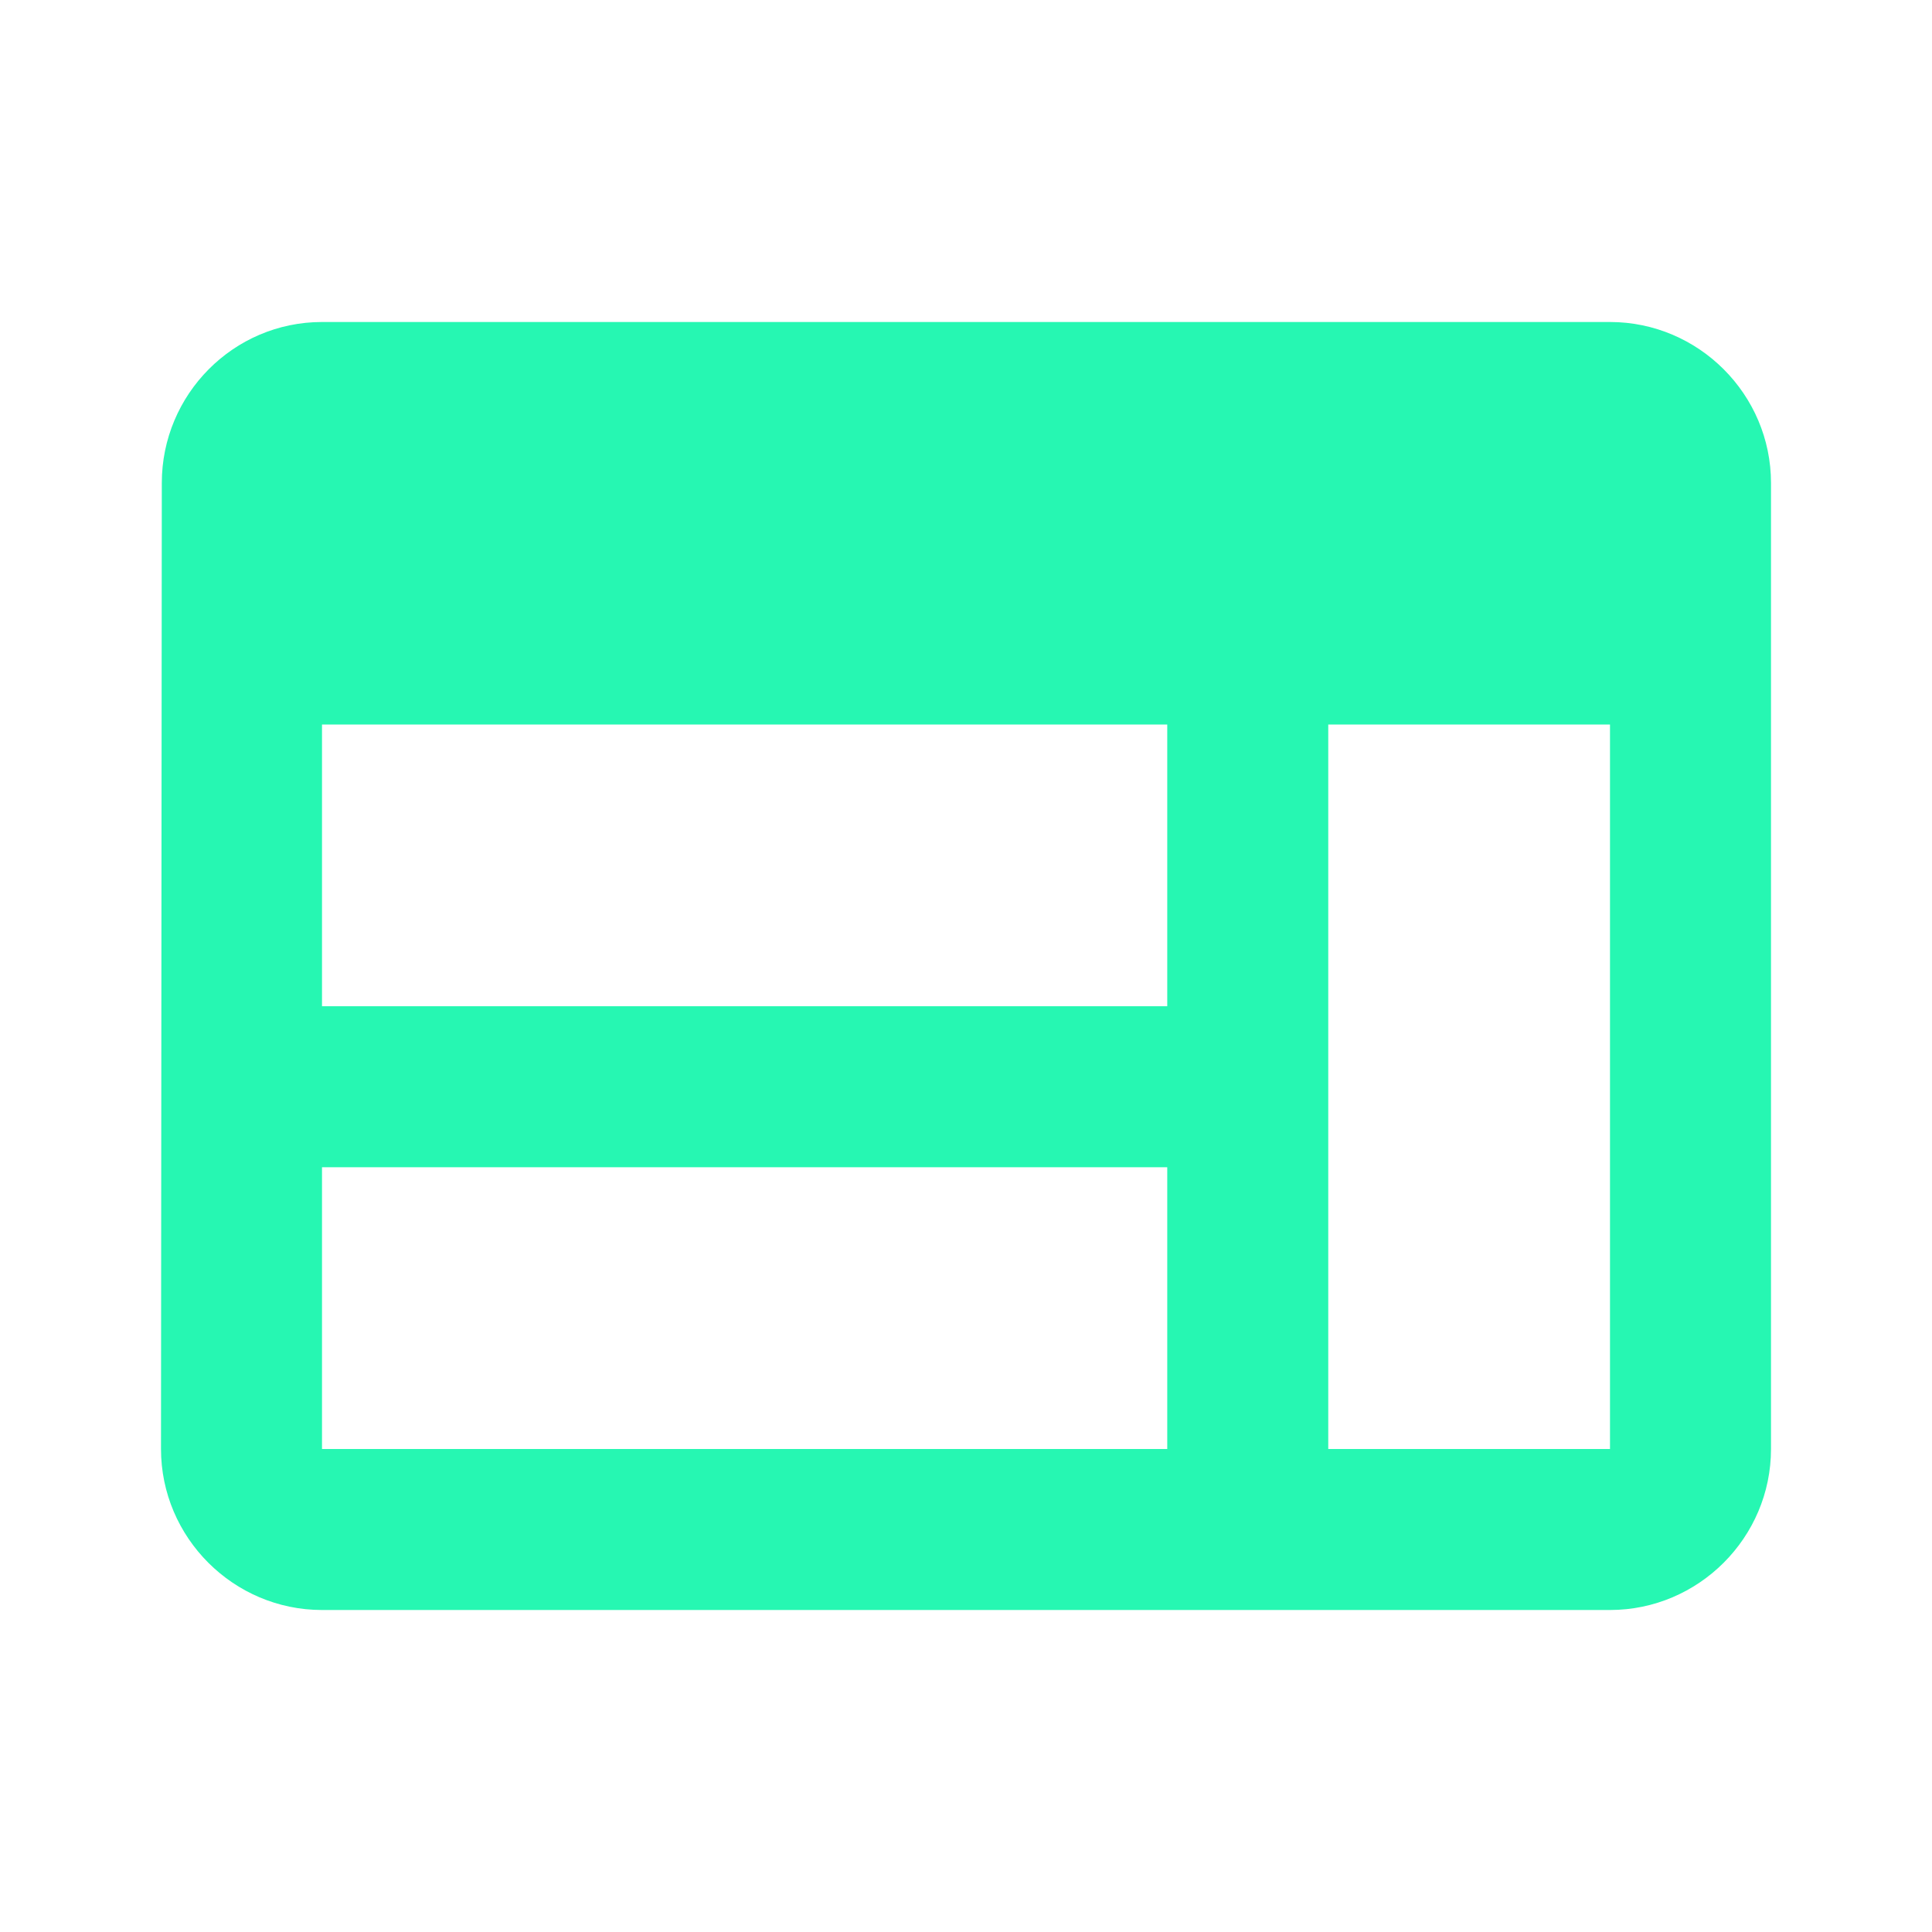
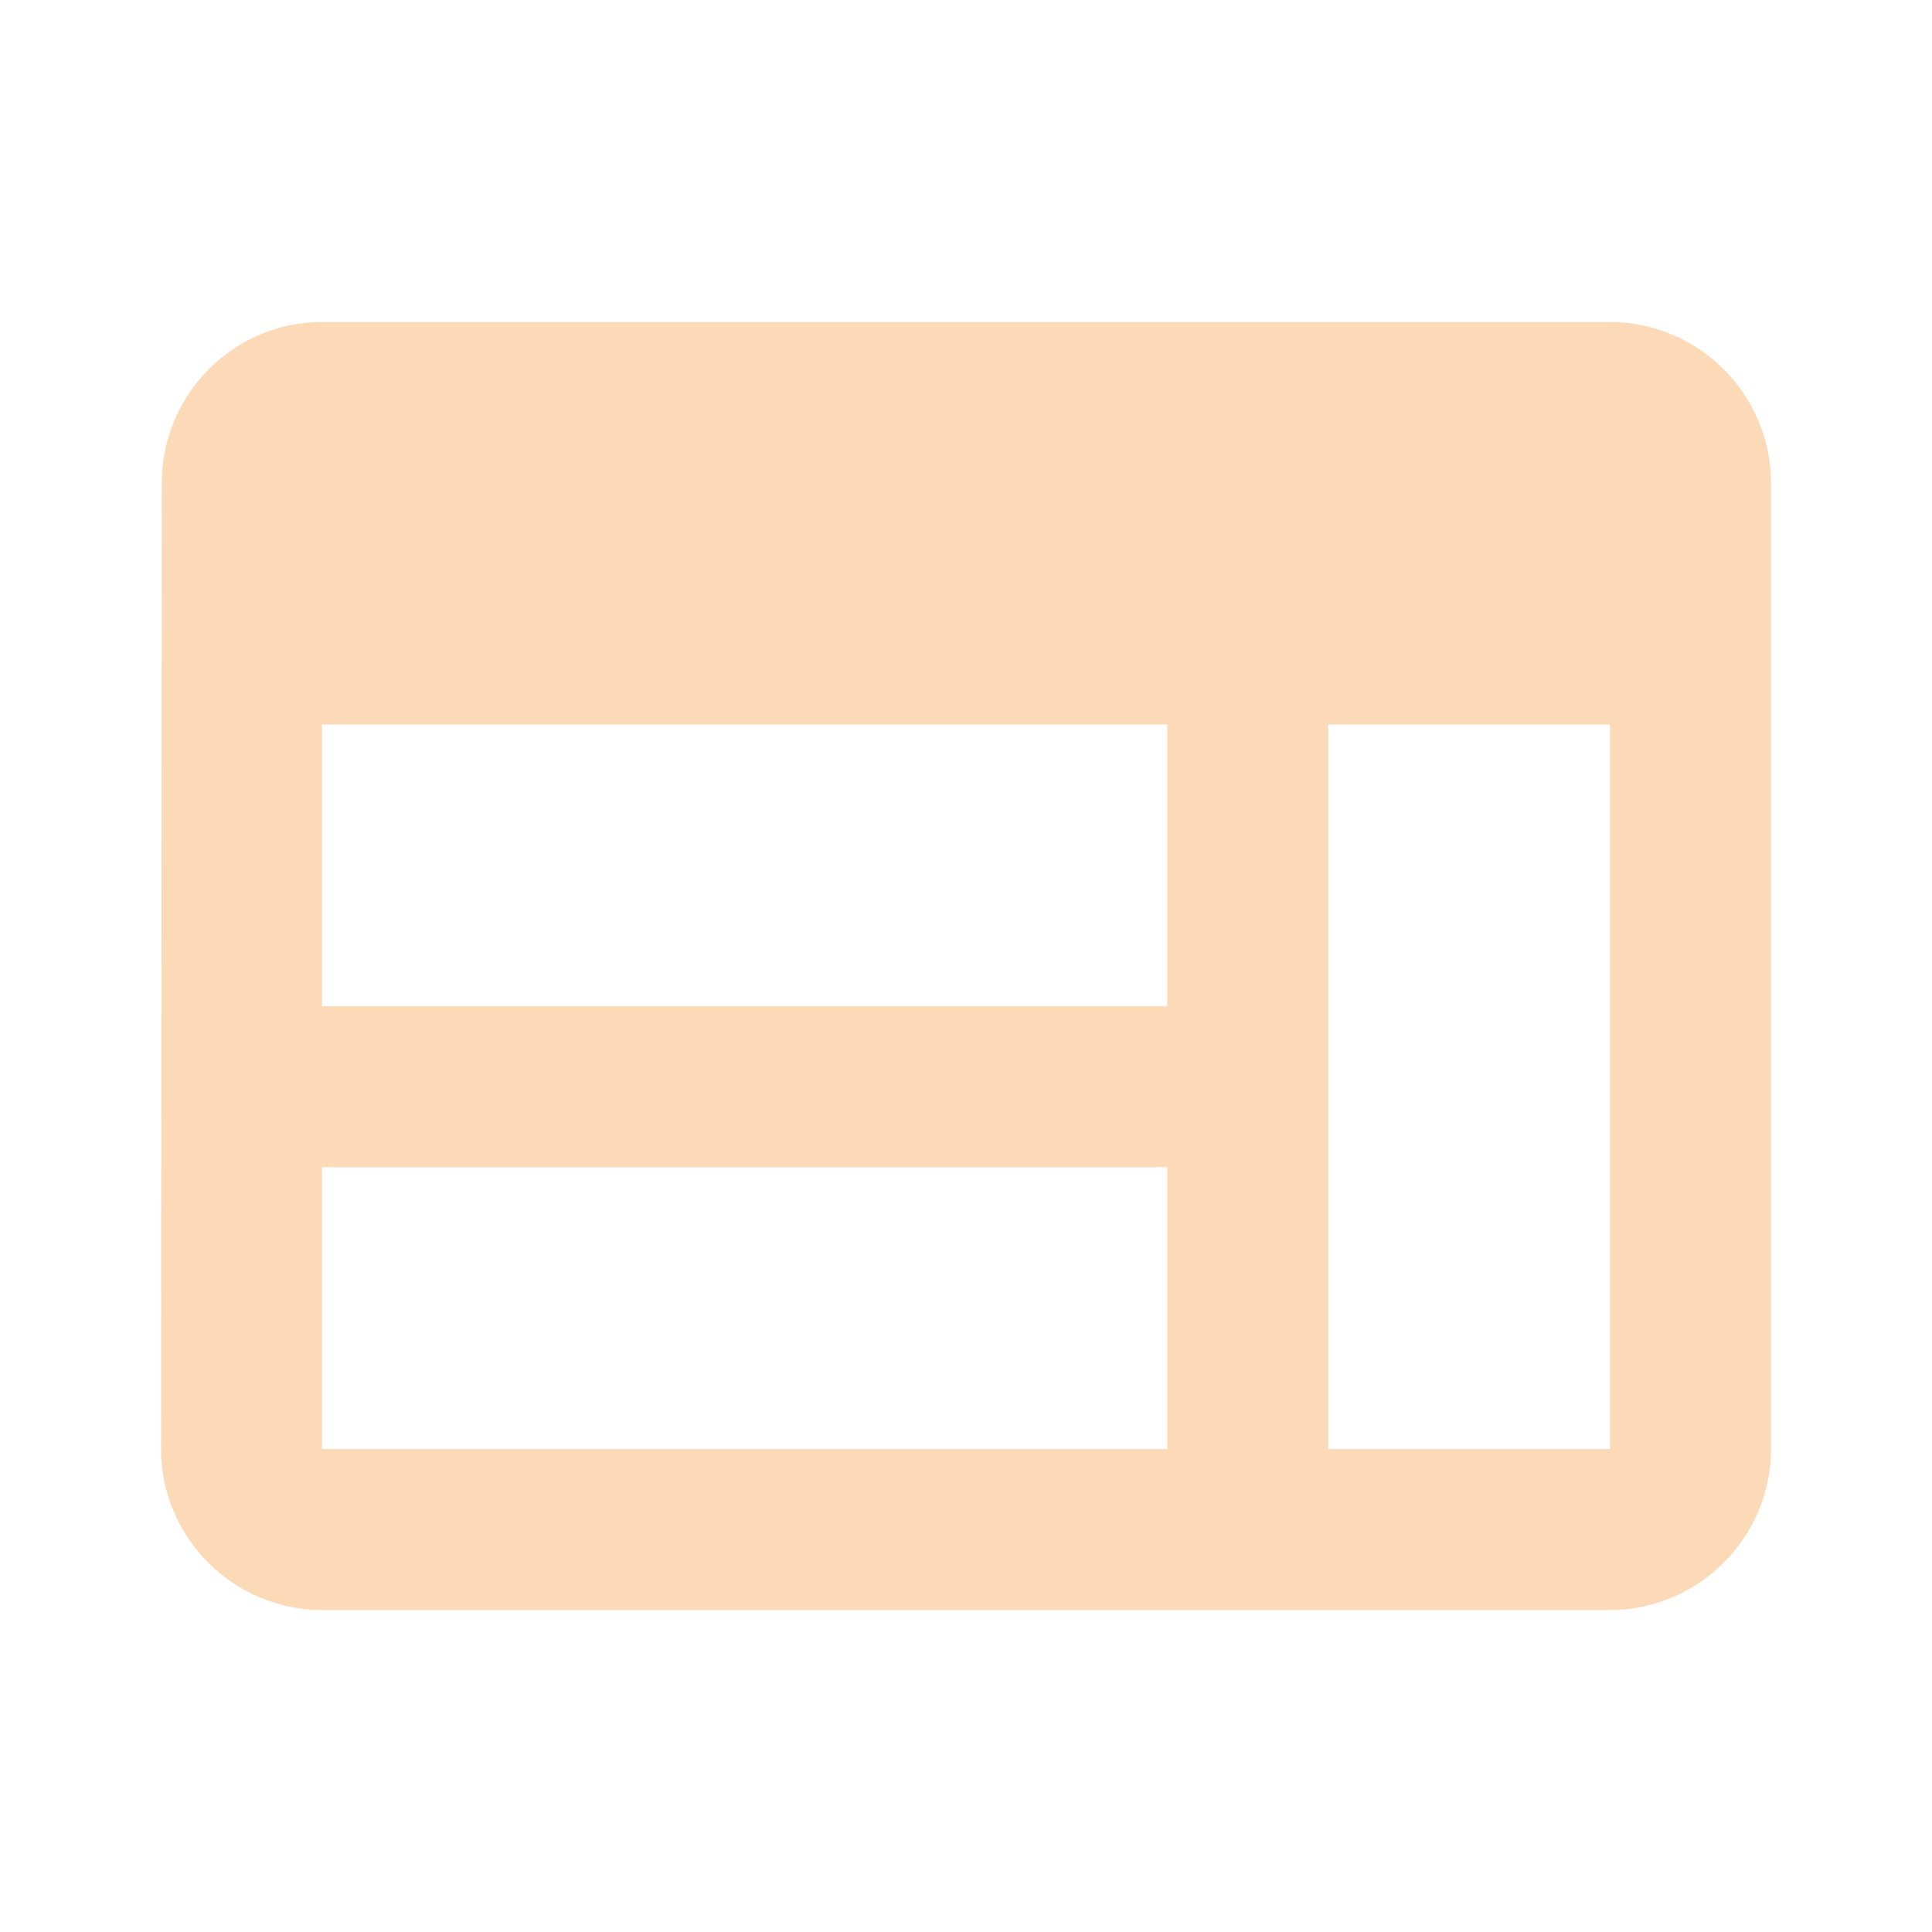
- <svg xmlns="http://www.w3.org/2000/svg" enable-background="new 0 0 24 24" height="24px" viewBox="0 0 24 24" width="24px" fill="#26F7B2">
+ <svg xmlns="http://www.w3.org/2000/svg" enable-background="new 0 0 24 24" height="24px" viewBox="0 0 24 24" width="24px" fill="#FCDAB7">
  <g>
    <rect fill="none" height="24" width="24" />
    <rect fill="none" height="24" width="24" />
    <rect fill="none" height="24" width="24" />
  </g>
  <g>
    <g />
    <path d="M20,4H4C2.9,4,2.01,4.9,2.01,6L2,18c0,1.1,0.9,2,2,2h16c1.1,0,2-0.9,2-2V6C22,4.9,21.1,4,20,4z M4,9h10.5v3.5H4V9z M4,14.5 h10.5V18L4,18V14.5z M20,18l-3.5,0V9H20V18z" />
  </g>
</svg>
